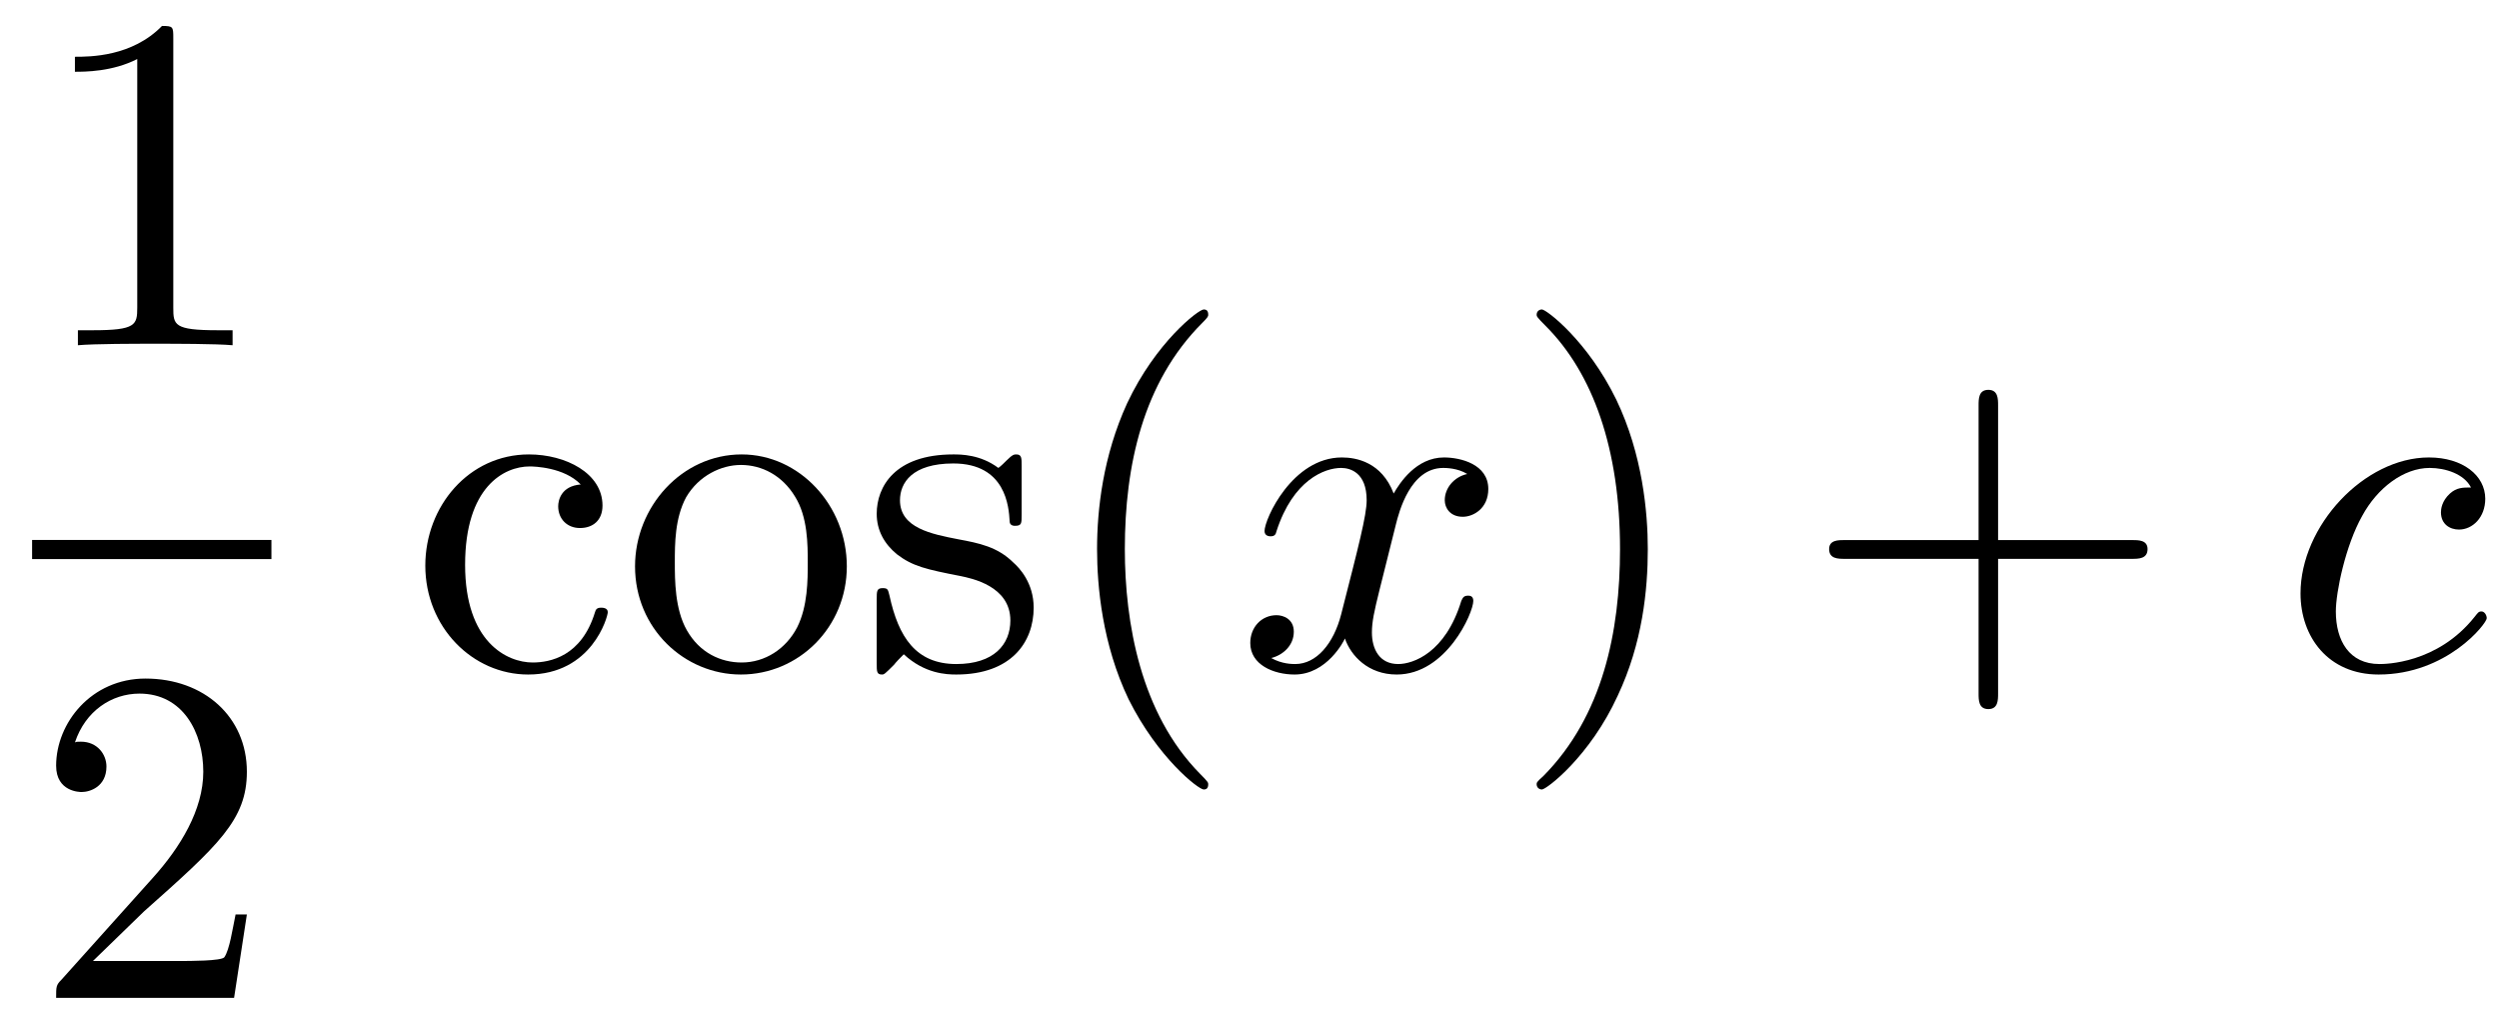
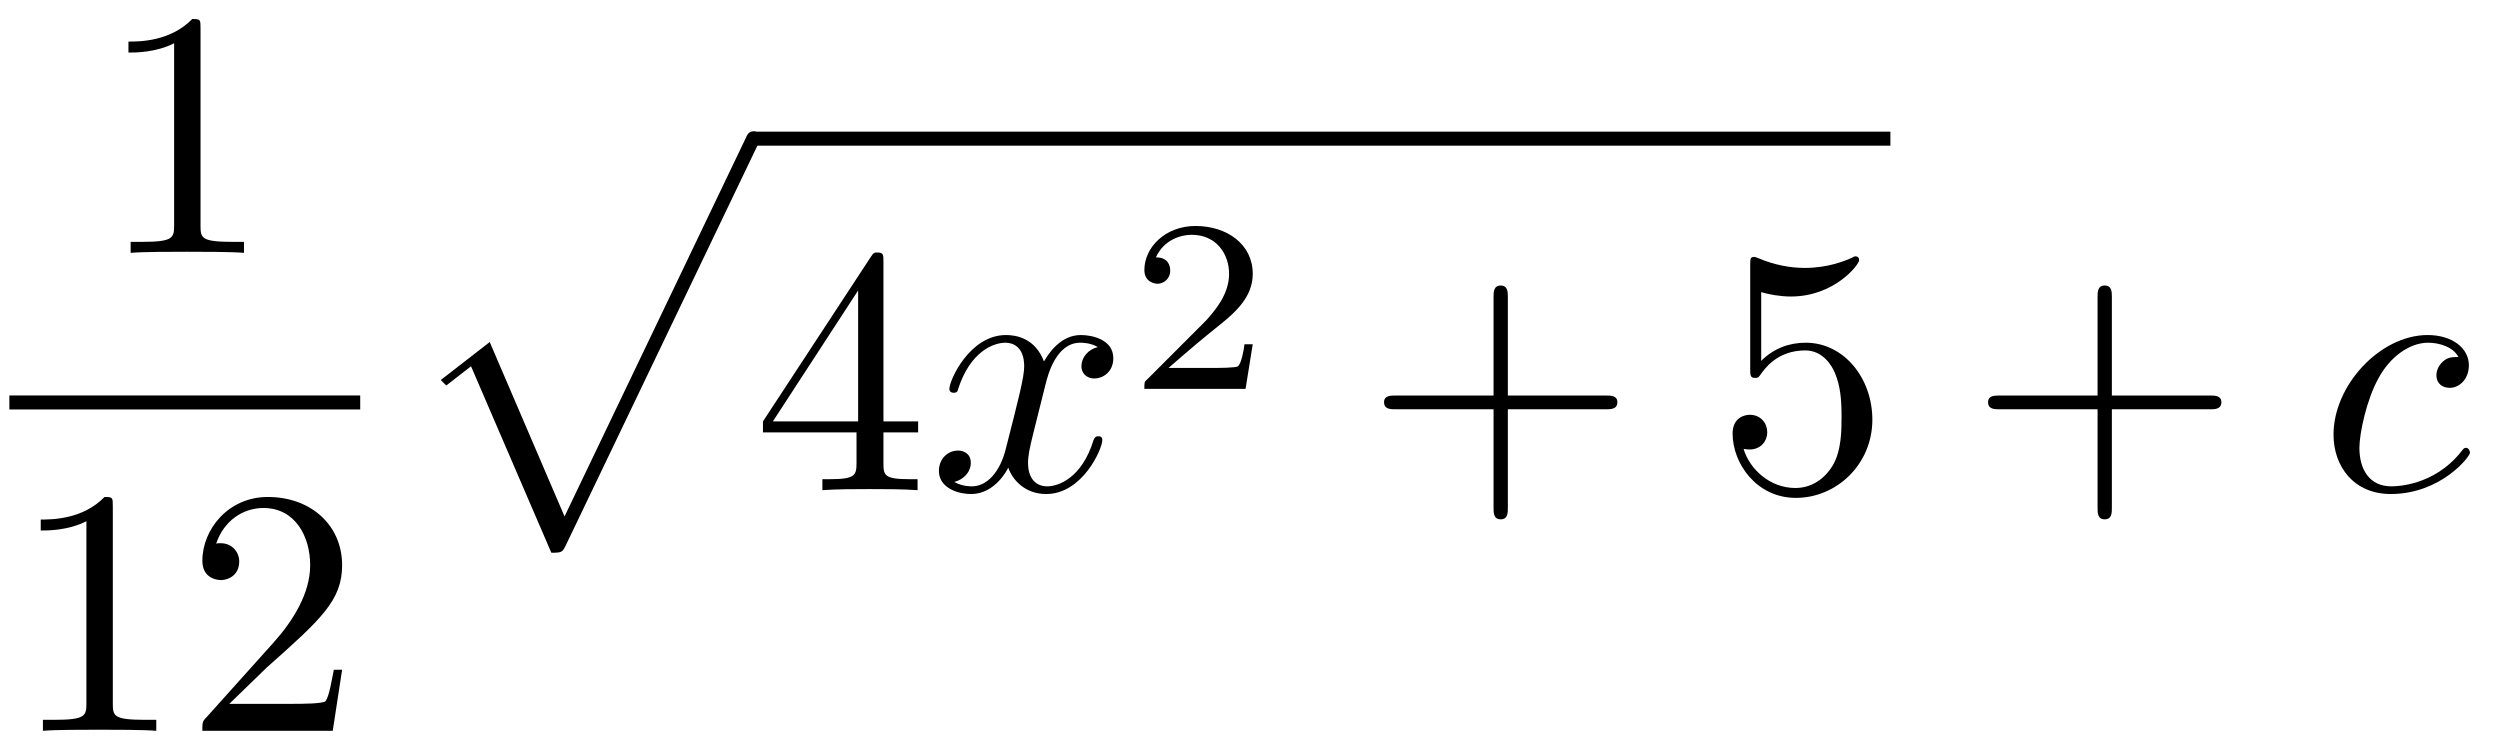
- <svg xmlns="http://www.w3.org/2000/svg" xmlns:xlink="http://www.w3.org/1999/xlink" width="52pt" height="21pt" viewBox="0 0 52 21" version="1.1">
+ <svg xmlns="http://www.w3.org/2000/svg" xmlns:xlink="http://www.w3.org/1999/xlink" width="71pt" height="21pt" viewBox="0 0 71 21" version="1.1">
  <defs>
    <g>
      <symbol overflow="visible" id="glyph0-0">
        <path style="stroke:none;" d="" />
      </symbol>
      <symbol overflow="visible" id="glyph0-1">
        <path style="stroke:none;" d="M 2.938 -6.375 C 2.938 -6.625 2.938 -6.641 2.703 -6.641 C 2.078 -6 1.203 -6 0.891 -6 L 0.891 -5.688 C 1.094 -5.688 1.672 -5.688 2.188 -5.953 L 2.188 -0.781 C 2.188 -0.422 2.156 -0.312 1.266 -0.312 L 0.953 -0.312 L 0.953 0 C 1.297 -0.031 2.156 -0.031 2.562 -0.031 C 2.953 -0.031 3.828 -0.031 4.172 0 L 4.172 -0.312 L 3.859 -0.312 C 2.953 -0.312 2.938 -0.422 2.938 -0.781 Z M 2.938 -6.375 " />
      </symbol>
      <symbol overflow="visible" id="glyph0-2">
        <path style="stroke:none;" d="M 1.266 -0.766 L 2.328 -1.797 C 3.875 -3.172 4.469 -3.703 4.469 -4.703 C 4.469 -5.844 3.578 -6.641 2.359 -6.641 C 1.234 -6.641 0.5 -5.719 0.5 -4.828 C 0.5 -4.281 1 -4.281 1.031 -4.281 C 1.203 -4.281 1.547 -4.391 1.547 -4.812 C 1.547 -5.062 1.359 -5.328 1.016 -5.328 C 0.938 -5.328 0.922 -5.328 0.891 -5.312 C 1.109 -5.969 1.656 -6.328 2.234 -6.328 C 3.141 -6.328 3.562 -5.516 3.562 -4.703 C 3.562 -3.906 3.078 -3.125 2.516 -2.5 L 0.609 -0.375 C 0.5 -0.266 0.5 -0.234 0.5 0 L 4.203 0 L 4.469 -1.734 L 4.234 -1.734 C 4.172 -1.438 4.109 -1 4 -0.844 C 3.938 -0.766 3.281 -0.766 3.062 -0.766 Z M 1.266 -0.766 " />
      </symbol>
      <symbol overflow="visible" id="glyph0-3">
-         <path style="stroke:none;" d="M 1.172 -2.172 C 1.172 -3.797 1.984 -4.219 2.516 -4.219 C 2.609 -4.219 3.234 -4.203 3.578 -3.844 C 3.172 -3.812 3.109 -3.516 3.109 -3.391 C 3.109 -3.125 3.297 -2.938 3.562 -2.938 C 3.828 -2.938 4.031 -3.094 4.031 -3.406 C 4.031 -4.078 3.266 -4.469 2.5 -4.469 C 1.25 -4.469 0.344 -3.391 0.344 -2.156 C 0.344 -0.875 1.328 0.109 2.484 0.109 C 3.812 0.109 4.141 -1.094 4.141 -1.188 C 4.141 -1.281 4.031 -1.281 4 -1.281 C 3.922 -1.281 3.891 -1.25 3.875 -1.188 C 3.594 -0.266 2.938 -0.141 2.578 -0.141 C 2.047 -0.141 1.172 -0.562 1.172 -2.172 Z M 1.172 -2.172 " />
+         <path style="stroke:none;" d="M 2.938 -1.641 L 2.938 -0.781 C 2.938 -0.422 2.906 -0.312 2.172 -0.312 L 1.969 -0.312 L 1.969 0 C 2.375 -0.031 2.891 -0.031 3.312 -0.031 C 3.734 -0.031 4.25 -0.031 4.672 0 L 4.672 -0.312 L 4.453 -0.312 C 3.719 -0.312 3.703 -0.422 3.703 -0.781 L 3.703 -1.641 L 4.688 -1.641 L 4.688 -1.953 L 3.703 -1.953 L 3.703 -6.484 C 3.703 -6.688 3.703 -6.75 3.531 -6.75 C 3.453 -6.75 3.422 -6.75 3.344 -6.625 L 0.281 -1.953 L 0.281 -1.641 Z M 2.984 -1.953 L 0.562 -1.953 L 2.984 -5.672 Z M 2.984 -1.953 " />
      </symbol>
      <symbol overflow="visible" id="glyph0-4">
-         <path style="stroke:none;" d="M 4.688 -2.141 C 4.688 -3.406 3.703 -4.469 2.5 -4.469 C 1.25 -4.469 0.281 -3.375 0.281 -2.141 C 0.281 -0.844 1.312 0.109 2.484 0.109 C 3.688 0.109 4.688 -0.875 4.688 -2.141 Z M 2.5 -0.141 C 2.062 -0.141 1.625 -0.344 1.359 -0.812 C 1.109 -1.25 1.109 -1.859 1.109 -2.219 C 1.109 -2.609 1.109 -3.141 1.344 -3.578 C 1.609 -4.031 2.078 -4.25 2.484 -4.25 C 2.922 -4.25 3.344 -4.031 3.609 -3.594 C 3.875 -3.172 3.875 -2.594 3.875 -2.219 C 3.875 -1.859 3.875 -1.312 3.656 -0.875 C 3.422 -0.422 2.984 -0.141 2.5 -0.141 Z M 2.5 -0.141 " />
+         <path style="stroke:none;" d="M 4.078 -2.297 L 6.859 -2.297 C 7 -2.297 7.188 -2.297 7.188 -2.5 C 7.188 -2.688 7 -2.688 6.859 -2.688 L 4.078 -2.688 L 4.078 -5.484 C 4.078 -5.625 4.078 -5.812 3.875 -5.812 C 3.672 -5.812 3.672 -5.625 3.672 -5.484 L 3.672 -2.688 L 0.891 -2.688 C 0.75 -2.688 0.562 -2.688 0.562 -2.5 C 0.562 -2.297 0.75 -2.297 0.891 -2.297 L 3.672 -2.297 L 3.672 0.5 C 3.672 0.641 3.672 0.828 3.875 0.828 C 4.078 0.828 4.078 0.641 4.078 0.5 Z M 4.078 -2.297 " />
      </symbol>
      <symbol overflow="visible" id="glyph0-5">
-         <path style="stroke:none;" d="M 2.078 -1.938 C 2.297 -1.891 3.109 -1.734 3.109 -1.016 C 3.109 -0.516 2.766 -0.109 1.984 -0.109 C 1.141 -0.109 0.781 -0.672 0.594 -1.531 C 0.562 -1.656 0.562 -1.688 0.453 -1.688 C 0.328 -1.688 0.328 -1.625 0.328 -1.453 L 0.328 -0.125 C 0.328 0.047 0.328 0.109 0.438 0.109 C 0.484 0.109 0.5 0.094 0.688 -0.094 C 0.703 -0.109 0.703 -0.125 0.891 -0.312 C 1.328 0.094 1.781 0.109 1.984 0.109 C 3.125 0.109 3.594 -0.562 3.594 -1.281 C 3.594 -1.797 3.297 -2.109 3.172 -2.219 C 2.844 -2.547 2.453 -2.625 2.031 -2.703 C 1.469 -2.812 0.812 -2.938 0.812 -3.516 C 0.812 -3.875 1.062 -4.281 1.922 -4.281 C 3.016 -4.281 3.078 -3.375 3.094 -3.078 C 3.094 -2.984 3.188 -2.984 3.203 -2.984 C 3.344 -2.984 3.344 -3.031 3.344 -3.219 L 3.344 -4.234 C 3.344 -4.391 3.344 -4.469 3.234 -4.469 C 3.188 -4.469 3.156 -4.469 3.031 -4.344 C 3 -4.312 2.906 -4.219 2.859 -4.188 C 2.484 -4.469 2.078 -4.469 1.922 -4.469 C 0.703 -4.469 0.328 -3.797 0.328 -3.234 C 0.328 -2.891 0.484 -2.609 0.75 -2.391 C 1.078 -2.141 1.359 -2.078 2.078 -1.938 Z M 2.078 -1.938 " />
-       </symbol>
-       <symbol overflow="visible" id="glyph0-6">
-         <path style="stroke:none;" d="M 3.297 2.391 C 3.297 2.359 3.297 2.344 3.125 2.172 C 1.891 0.922 1.562 -0.969 1.562 -2.5 C 1.562 -4.234 1.938 -5.969 3.172 -7.203 C 3.297 -7.328 3.297 -7.344 3.297 -7.375 C 3.297 -7.453 3.266 -7.484 3.203 -7.484 C 3.094 -7.484 2.203 -6.797 1.609 -5.531 C 1.109 -4.438 0.984 -3.328 0.984 -2.5 C 0.984 -1.719 1.094 -0.516 1.641 0.625 C 2.25 1.844 3.094 2.5 3.203 2.5 C 3.266 2.5 3.297 2.469 3.297 2.391 Z M 3.297 2.391 " />
-       </symbol>
-       <symbol overflow="visible" id="glyph0-7">
-         <path style="stroke:none;" d="M 2.875 -2.5 C 2.875 -3.266 2.766 -4.469 2.219 -5.609 C 1.625 -6.828 0.766 -7.484 0.672 -7.484 C 0.609 -7.484 0.562 -7.438 0.562 -7.375 C 0.562 -7.344 0.562 -7.328 0.75 -7.141 C 1.734 -6.156 2.297 -4.578 2.297 -2.5 C 2.297 -0.781 1.938 0.969 0.703 2.219 C 0.562 2.344 0.562 2.359 0.562 2.391 C 0.562 2.453 0.609 2.5 0.672 2.5 C 0.766 2.5 1.672 1.812 2.25 0.547 C 2.766 -0.547 2.875 -1.656 2.875 -2.5 Z M 2.875 -2.5 " />
-       </symbol>
-       <symbol overflow="visible" id="glyph0-8">
-         <path style="stroke:none;" d="M 4.078 -2.297 L 6.859 -2.297 C 7 -2.297 7.188 -2.297 7.188 -2.5 C 7.188 -2.688 7 -2.688 6.859 -2.688 L 4.078 -2.688 L 4.078 -5.484 C 4.078 -5.625 4.078 -5.812 3.875 -5.812 C 3.672 -5.812 3.672 -5.625 3.672 -5.484 L 3.672 -2.688 L 0.891 -2.688 C 0.75 -2.688 0.562 -2.688 0.562 -2.5 C 0.562 -2.297 0.75 -2.297 0.891 -2.297 L 3.672 -2.297 L 3.672 0.5 C 3.672 0.641 3.672 0.828 3.875 0.828 C 4.078 0.828 4.078 0.641 4.078 0.5 Z M 4.078 -2.297 " />
+         <path style="stroke:none;" d="M 4.469 -2 C 4.469 -3.188 3.656 -4.188 2.578 -4.188 C 2.109 -4.188 1.672 -4.031 1.312 -3.672 L 1.312 -5.625 C 1.516 -5.562 1.844 -5.5 2.156 -5.5 C 3.391 -5.5 4.094 -6.406 4.094 -6.531 C 4.094 -6.594 4.062 -6.641 3.984 -6.641 C 3.984 -6.641 3.953 -6.641 3.906 -6.609 C 3.703 -6.516 3.219 -6.312 2.547 -6.312 C 2.156 -6.312 1.688 -6.391 1.219 -6.594 C 1.141 -6.625 1.125 -6.625 1.109 -6.625 C 1 -6.625 1 -6.547 1 -6.391 L 1 -3.438 C 1 -3.266 1 -3.188 1.141 -3.188 C 1.219 -3.188 1.234 -3.203 1.281 -3.266 C 1.391 -3.422 1.75 -3.969 2.562 -3.969 C 3.078 -3.969 3.328 -3.516 3.406 -3.328 C 3.562 -2.953 3.594 -2.578 3.594 -2.078 C 3.594 -1.719 3.594 -1.125 3.344 -0.703 C 3.109 -0.312 2.734 -0.062 2.281 -0.062 C 1.562 -0.062 0.984 -0.594 0.812 -1.172 C 0.844 -1.172 0.875 -1.156 0.984 -1.156 C 1.312 -1.156 1.484 -1.406 1.484 -1.641 C 1.484 -1.891 1.312 -2.141 0.984 -2.141 C 0.844 -2.141 0.5 -2.062 0.5 -1.609 C 0.5 -0.75 1.188 0.219 2.297 0.219 C 3.453 0.219 4.469 -0.734 4.469 -2 Z M 4.469 -2 " />
      </symbol>
      <symbol overflow="visible" id="glyph1-0">
        <path style="stroke:none;" d="" />
      </symbol>
      <symbol overflow="visible" id="glyph1-1">
+         <path style="stroke:none;" d="M 4.234 11.562 C 4.531 11.562 4.547 11.547 4.641 11.359 L 10.094 -0.016 C 10.172 -0.156 10.172 -0.172 10.172 -0.203 C 10.172 -0.312 10.094 -0.406 9.969 -0.406 C 9.844 -0.406 9.797 -0.312 9.75 -0.203 L 4.609 10.531 L 2.484 5.578 L 1.094 6.656 L 1.25 6.812 L 1.953 6.266 Z M 4.234 11.562 " />
+       </symbol>
+       <symbol overflow="visible" id="glyph2-0">
+         <path style="stroke:none;" d="" />
+       </symbol>
+       <symbol overflow="visible" id="glyph2-1">
        <path style="stroke:none;" d="M 3.328 -3.016 C 3.391 -3.266 3.625 -4.188 4.312 -4.188 C 4.359 -4.188 4.609 -4.188 4.812 -4.062 C 4.531 -4 4.344 -3.766 4.344 -3.516 C 4.344 -3.359 4.453 -3.172 4.719 -3.172 C 4.938 -3.172 5.25 -3.344 5.25 -3.75 C 5.25 -4.266 4.672 -4.406 4.328 -4.406 C 3.75 -4.406 3.406 -3.875 3.281 -3.656 C 3.031 -4.312 2.5 -4.406 2.203 -4.406 C 1.172 -4.406 0.594 -3.125 0.594 -2.875 C 0.594 -2.766 0.703 -2.766 0.719 -2.766 C 0.797 -2.766 0.828 -2.797 0.844 -2.875 C 1.188 -3.938 1.844 -4.188 2.188 -4.188 C 2.375 -4.188 2.719 -4.094 2.719 -3.516 C 2.719 -3.203 2.547 -2.547 2.188 -1.141 C 2.031 -0.531 1.672 -0.109 1.234 -0.109 C 1.172 -0.109 0.953 -0.109 0.734 -0.234 C 0.984 -0.297 1.203 -0.5 1.203 -0.781 C 1.203 -1.047 0.984 -1.125 0.844 -1.125 C 0.531 -1.125 0.297 -0.875 0.297 -0.547 C 0.297 -0.094 0.781 0.109 1.219 0.109 C 1.891 0.109 2.25 -0.594 2.266 -0.641 C 2.391 -0.281 2.75 0.109 3.344 0.109 C 4.375 0.109 4.938 -1.172 4.938 -1.422 C 4.938 -1.531 4.859 -1.531 4.828 -1.531 C 4.734 -1.531 4.719 -1.484 4.688 -1.422 C 4.359 -0.344 3.688 -0.109 3.375 -0.109 C 2.984 -0.109 2.828 -0.422 2.828 -0.766 C 2.828 -0.984 2.875 -1.203 2.984 -1.641 Z M 3.328 -3.016 " />
      </symbol>
-       <symbol overflow="visible" id="glyph1-2">
+       <symbol overflow="visible" id="glyph2-2">
        <path style="stroke:none;" d="M 3.953 -3.781 C 3.781 -3.781 3.656 -3.781 3.516 -3.656 C 3.344 -3.5 3.328 -3.328 3.328 -3.266 C 3.328 -3.016 3.516 -2.906 3.703 -2.906 C 3.984 -2.906 4.25 -3.156 4.25 -3.547 C 4.25 -4.031 3.781 -4.406 3.078 -4.406 C 1.734 -4.406 0.406 -2.984 0.406 -1.578 C 0.406 -0.672 0.984 0.109 2.031 0.109 C 3.453 0.109 4.281 -0.953 4.281 -1.062 C 4.281 -1.125 4.234 -1.203 4.172 -1.203 C 4.109 -1.203 4.094 -1.172 4.031 -1.094 C 3.25 -0.109 2.156 -0.109 2.047 -0.109 C 1.422 -0.109 1.141 -0.594 1.141 -1.203 C 1.141 -1.609 1.344 -2.578 1.688 -3.188 C 2 -3.766 2.547 -4.188 3.094 -4.188 C 3.422 -4.188 3.812 -4.062 3.953 -3.781 Z M 3.953 -3.781 " />
+       </symbol>
+       <symbol overflow="visible" id="glyph3-0">
+         <path style="stroke:none;" d="" />
+       </symbol>
+       <symbol overflow="visible" id="glyph3-1">
+         <path style="stroke:none;" d="M 3.516 -1.266 L 3.281 -1.266 C 3.266 -1.109 3.188 -0.703 3.094 -0.641 C 3.047 -0.594 2.516 -0.594 2.406 -0.594 L 1.125 -0.594 C 1.859 -1.234 2.109 -1.438 2.516 -1.766 C 3.031 -2.172 3.516 -2.609 3.516 -3.266 C 3.516 -4.109 2.781 -4.625 1.891 -4.625 C 1.031 -4.625 0.438 -4.016 0.438 -3.375 C 0.438 -3.031 0.734 -2.984 0.812 -2.984 C 0.969 -2.984 1.172 -3.109 1.172 -3.359 C 1.172 -3.484 1.125 -3.734 0.766 -3.734 C 0.984 -4.219 1.453 -4.375 1.781 -4.375 C 2.484 -4.375 2.844 -3.828 2.844 -3.266 C 2.844 -2.656 2.406 -2.188 2.188 -1.938 L 0.516 -0.266 C 0.438 -0.203 0.438 -0.188 0.438 0 L 3.312 0 Z M 3.516 -1.266 " />
      </symbol>
    </g>
  </defs>
  <g id="surface1">
    <g style="fill:rgb(0%,0%,0%);fill-opacity:1;">
-       <use xlink:href="#glyph0-1" x="0.668" y="7.181" />
+       <use xlink:href="#glyph0-1" x="2.757" y="7.181" />
    </g>
-     <path style="fill:none;stroke-width:0.398;stroke-linecap:butt;stroke-linejoin:miter;stroke:rgb(0%,0%,0%);stroke-opacity:1;stroke-miterlimit:10;" d="M -0 0 L 4.98 0 " transform="matrix(1,0,0,-1,0.668,11.43)" />
+     <path style="fill:none;stroke-width:0.398;stroke-linecap:butt;stroke-linejoin:miter;stroke:rgb(0%,0%,0%);stroke-opacity:1;stroke-miterlimit:10;" d="M -0 0 L 9.964 0 " transform="matrix(1,0,0,-1,0.266,11.43)" />
    <g style="fill:rgb(0%,0%,0%);fill-opacity:1;">
-       <use xlink:href="#glyph0-2" x="0.668" y="20.755" />
+       <use xlink:href="#glyph0-1" x="0.266" y="20.755" />
+       <use xlink:href="#glyph0-2" x="5.247" y="20.755" />
    </g>
    <g style="fill:rgb(0%,0%,0%);fill-opacity:1;">
-       <use xlink:href="#glyph0-3" x="8.506" y="13.921" />
-       <use xlink:href="#glyph0-4" x="12.933" y="13.921" />
-       <use xlink:href="#glyph0-5" x="17.915" y="13.921" />
-       <use xlink:href="#glyph0-6" x="21.844" y="13.921" />
+       <use xlink:href="#glyph1-1" x="11.424" y="4.136" />
+     </g>
+     <path style="fill:none;stroke-width:0.398;stroke-linecap:butt;stroke-linejoin:miter;stroke:rgb(0%,0%,0%);stroke-opacity:1;stroke-miterlimit:10;" d="M -0 -0.001 L 32.3 -0.001 " transform="matrix(1,0,0,-1,21.387,3.937)" />
+     <g style="fill:rgb(0%,0%,0%);fill-opacity:1;">
+       <use xlink:href="#glyph0-3" x="21.387" y="13.921" />
    </g>
    <g style="fill:rgb(0%,0%,0%);fill-opacity:1;">
-       <use xlink:href="#glyph1-1" x="25.719" y="13.921" />
+       <use xlink:href="#glyph2-1" x="26.368" y="13.921" />
    </g>
    <g style="fill:rgb(0%,0%,0%);fill-opacity:1;">
-       <use xlink:href="#glyph0-7" x="31.413" y="13.921" />
+       <use xlink:href="#glyph3-1" x="32.062" y="11.043" />
    </g>
    <g style="fill:rgb(0%,0%,0%);fill-opacity:1;">
-       <use xlink:href="#glyph0-8" x="37.499" y="13.921" />
+       <use xlink:href="#glyph0-4" x="38.745" y="13.921" />
    </g>
    <g style="fill:rgb(0%,0%,0%);fill-opacity:1;">
-       <use xlink:href="#glyph1-2" x="47.464" y="13.921" />
+       <use xlink:href="#glyph0-5" x="48.706" y="13.921" />
+     </g>
+     <g style="fill:rgb(0%,0%,0%);fill-opacity:1;">
+       <use xlink:href="#glyph0-4" x="55.899" y="13.921" />
+     </g>
+     <g style="fill:rgb(0%,0%,0%);fill-opacity:1;">
+       <use xlink:href="#glyph2-2" x="65.866" y="13.921" />
    </g>
  </g>
</svg>
